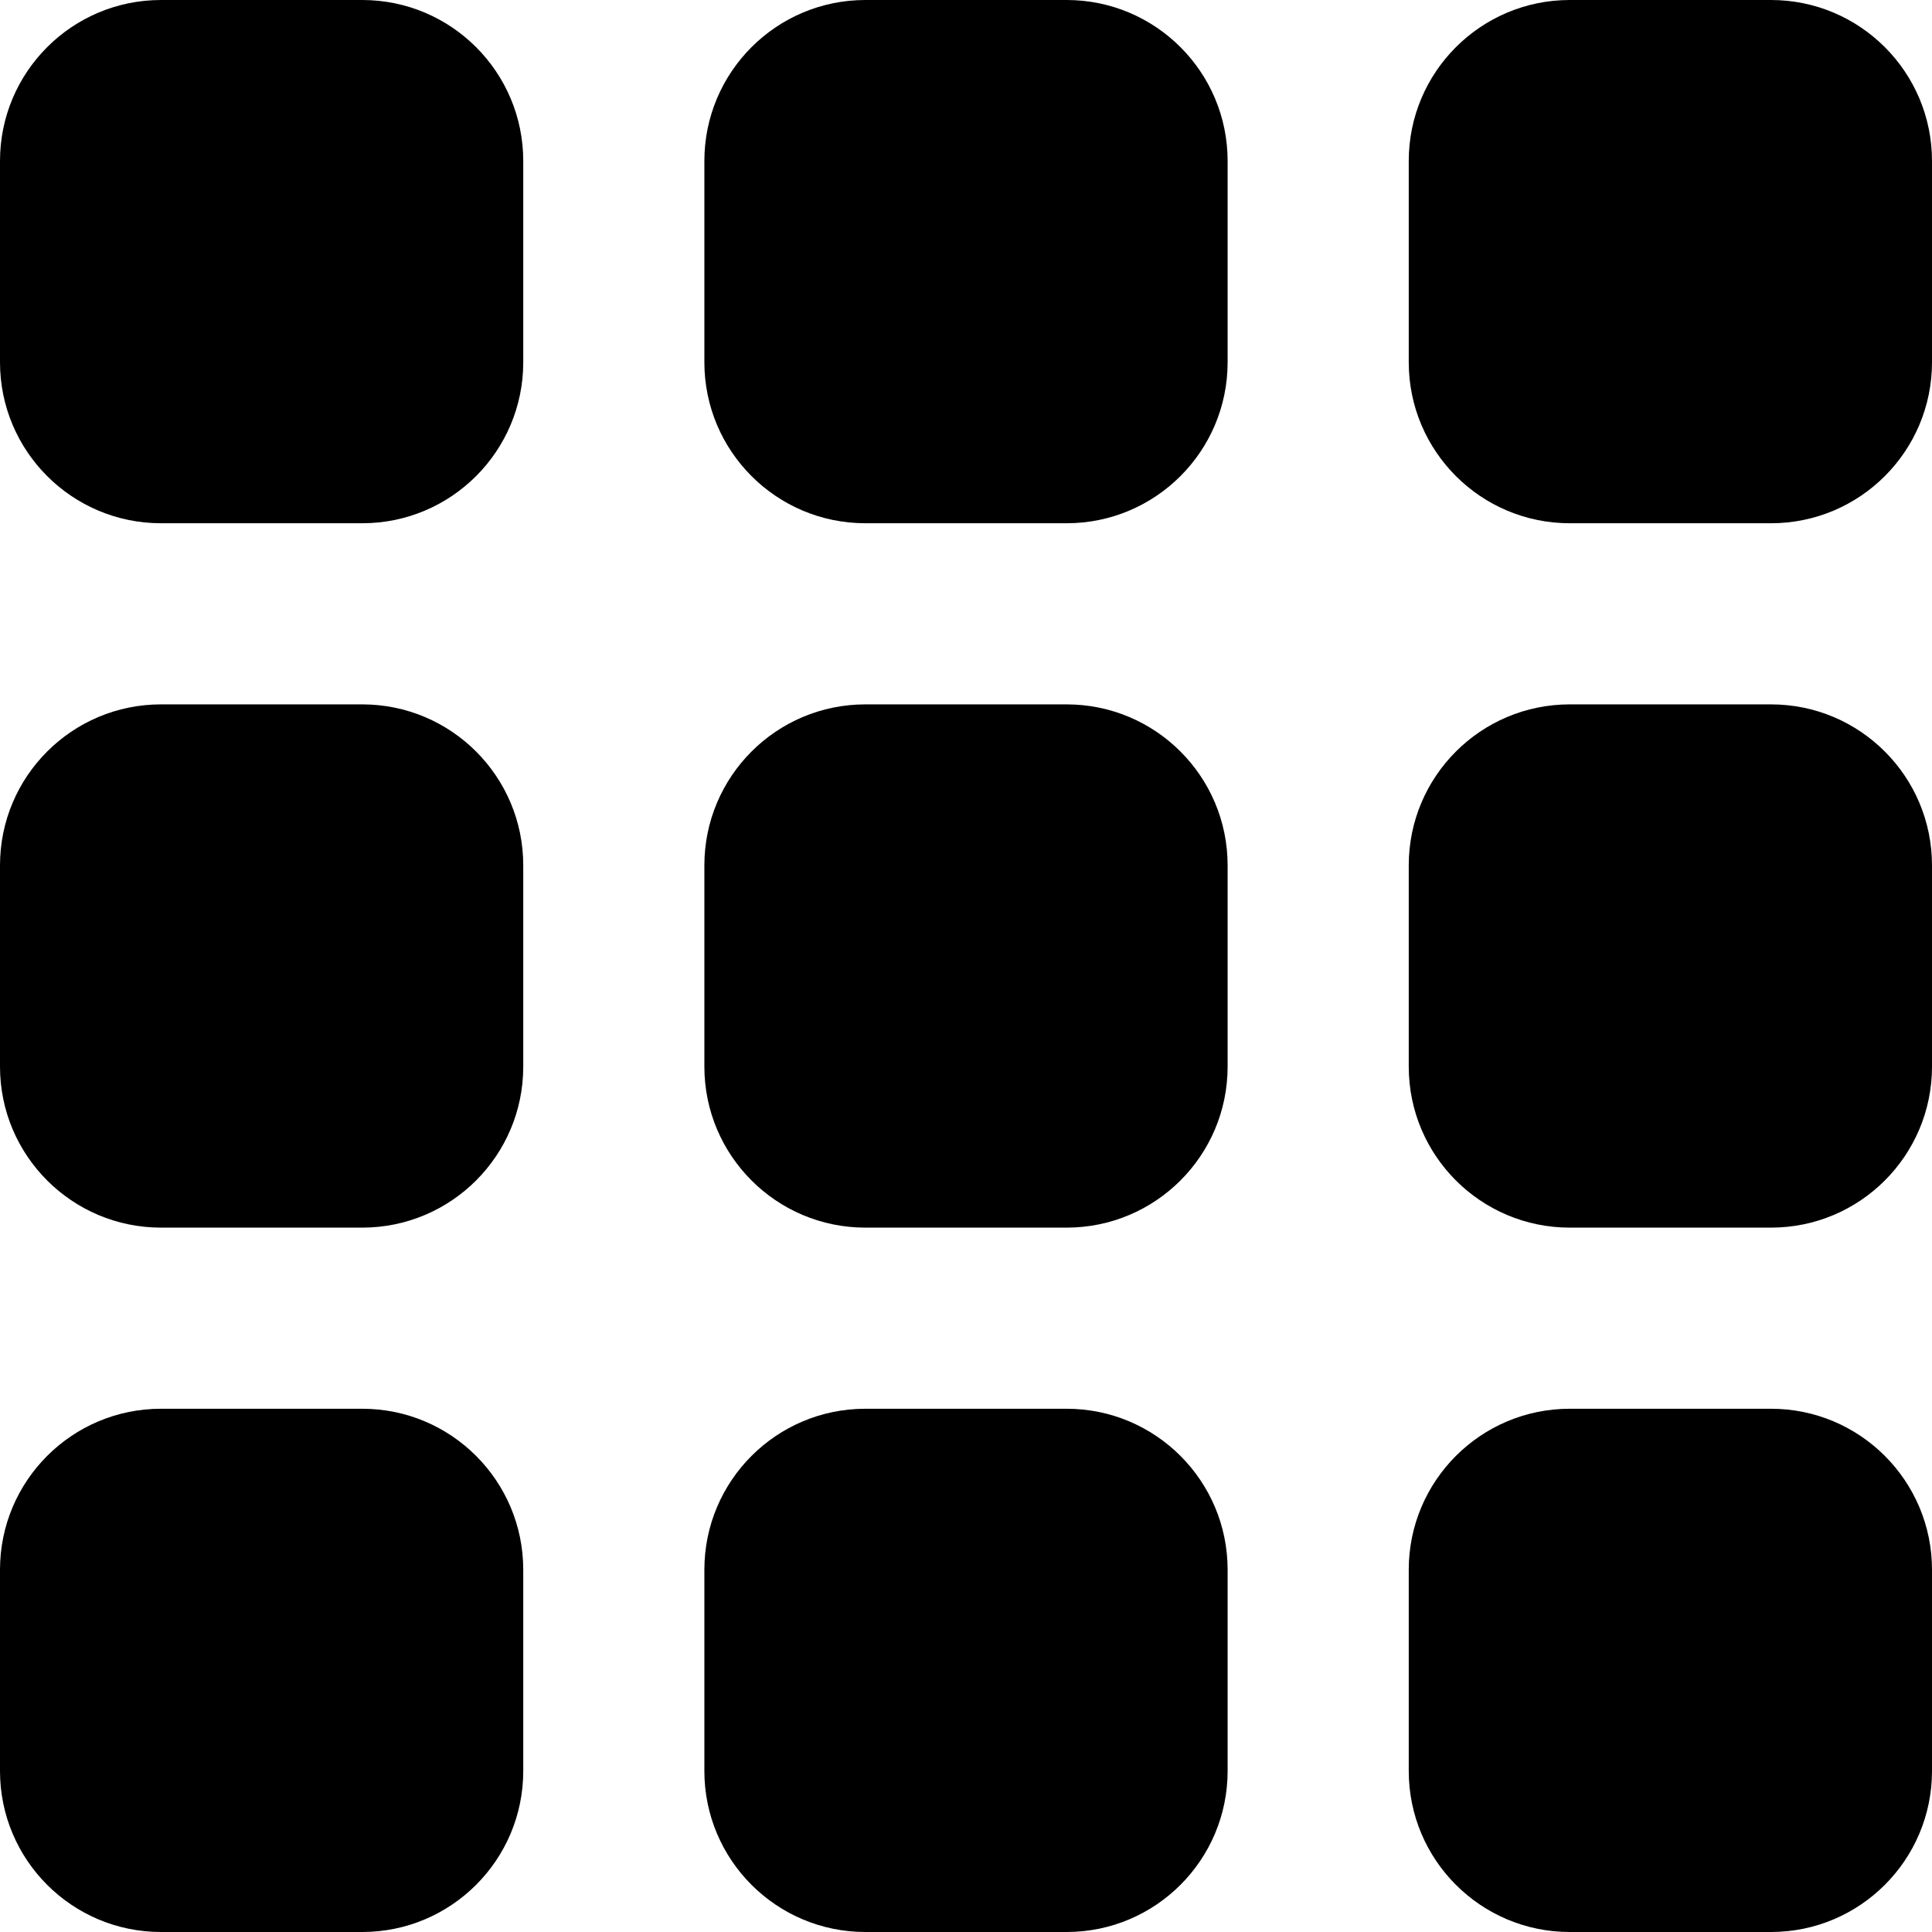
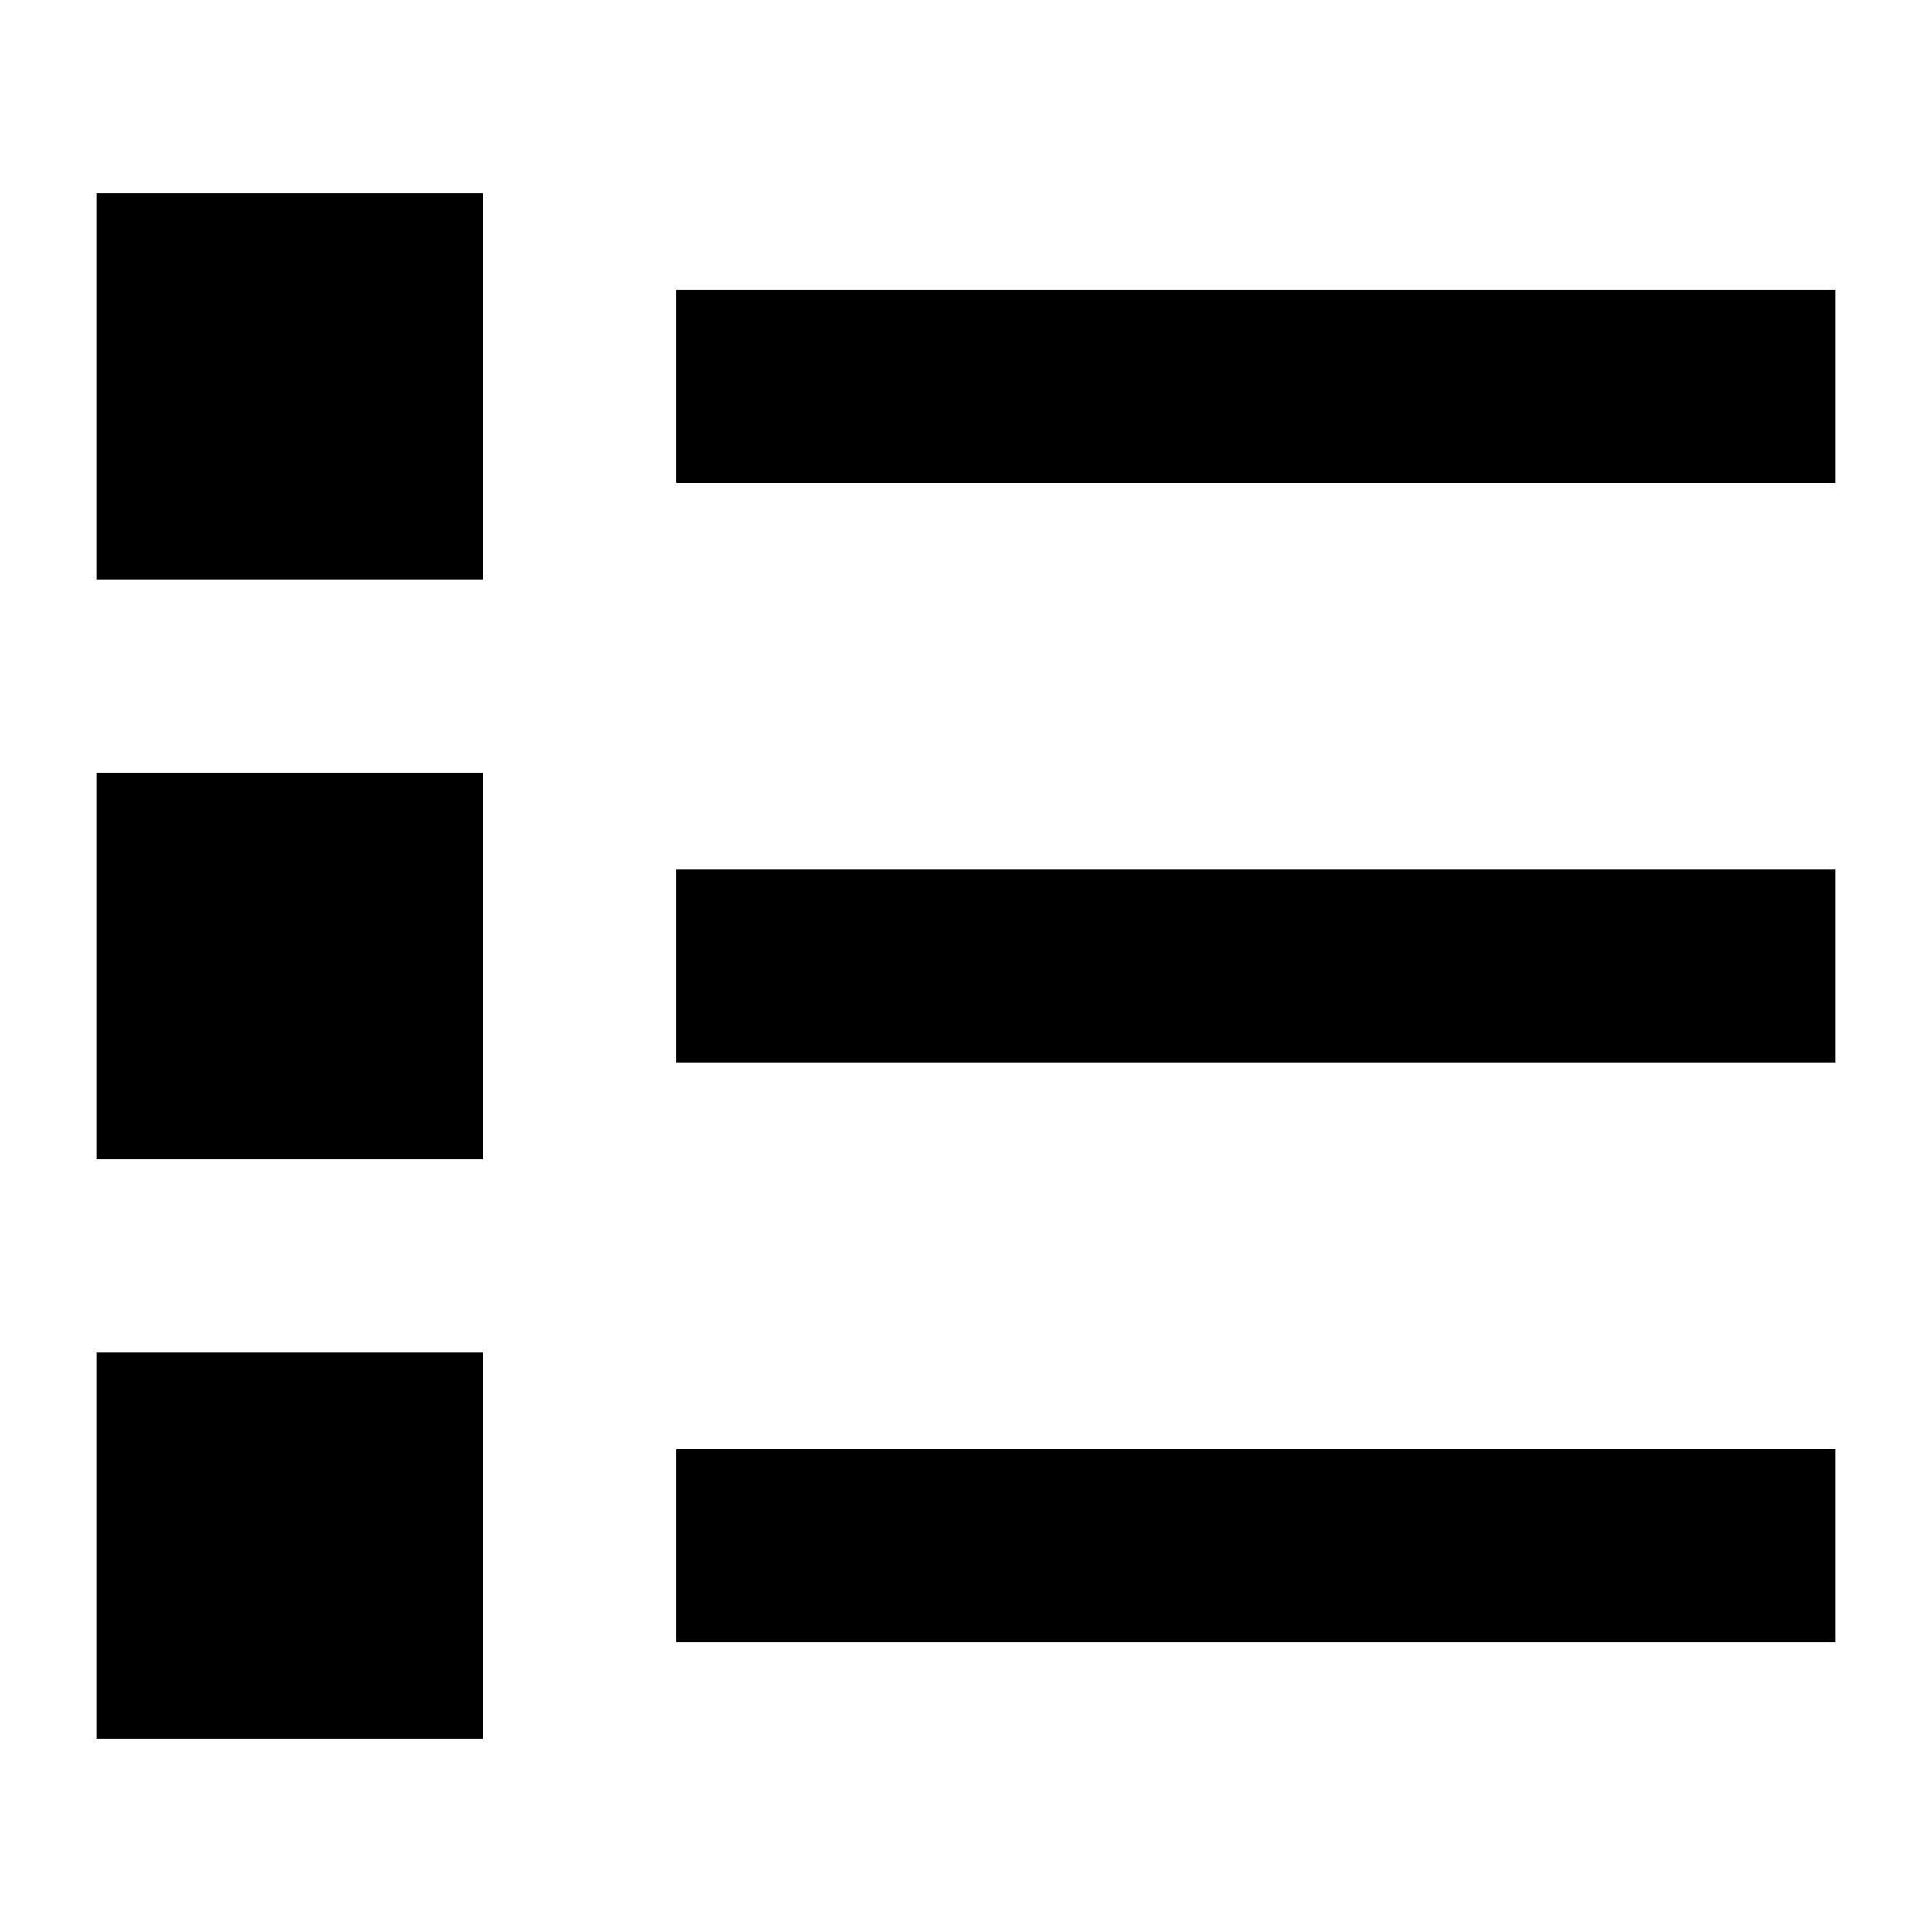
- <svg xmlns="http://www.w3.org/2000/svg" version="1.1" id="Capa_1" x="0px" y="0px" viewBox="0 0 512 512" style="enable-background:new 0 0 512 512;" xml:space="preserve" width="512" height="512">
-   <g>
-     <path d="M42.667,373.333H96c23.564,0,42.667,19.103,42.667,42.667v53.333C138.667,492.898,119.564,512,96,512H42.667   C19.103,512,0,492.898,0,469.333V416C0,392.436,19.103,373.333,42.667,373.333z" />
-     <path d="M416,373.333h53.333C492.898,373.333,512,392.436,512,416v53.333C512,492.898,492.898,512,469.333,512H416   c-23.564,0-42.667-19.102-42.667-42.667V416C373.333,392.436,392.436,373.333,416,373.333z" />
-     <path d="M42.667,186.667H96c23.564,0,42.667,19.103,42.667,42.667v53.333c0,23.564-19.103,42.667-42.667,42.667H42.667   C19.103,325.333,0,306.231,0,282.667v-53.333C0,205.769,19.103,186.667,42.667,186.667z" />
-     <path d="M416,186.667h53.333c23.564,0,42.667,19.103,42.667,42.667v53.333c0,23.564-19.102,42.667-42.667,42.667H416   c-23.564,0-42.667-19.103-42.667-42.667v-53.333C373.333,205.769,392.436,186.667,416,186.667z" />
-     <path d="M42.667,0H96c23.564,0,42.667,19.103,42.667,42.667V96c0,23.564-19.103,42.667-42.667,42.667H42.667   C19.103,138.667,0,119.564,0,96V42.667C0,19.103,19.103,0,42.667,0z" />
-     <path d="M229.333,373.333h53.333c23.564,0,42.667,19.103,42.667,42.667v53.333c0,23.564-19.103,42.667-42.667,42.667h-53.333   c-23.564,0-42.667-19.102-42.667-42.667V416C186.667,392.436,205.769,373.333,229.333,373.333z" />
-     <path d="M229.333,186.667h53.333c23.564,0,42.667,19.103,42.667,42.667v53.333c0,23.564-19.103,42.667-42.667,42.667h-53.333   c-23.564,0-42.667-19.103-42.667-42.667v-53.333C186.667,205.769,205.769,186.667,229.333,186.667z" />
-     <path d="M229.333,0h53.333c23.564,0,42.667,19.103,42.667,42.667V96c0,23.564-19.103,42.667-42.667,42.667h-53.333   c-23.564,0-42.667-19.103-42.667-42.667V42.667C186.667,19.103,205.769,0,229.333,0z" />
-     <path d="M416,0h53.333C492.898,0,512,19.103,512,42.667V96c0,23.564-19.102,42.667-42.667,42.667H416   c-23.564,0-42.667-19.103-42.667-42.667V42.667C373.333,19.103,392.436,0,416,0z" />
-   </g>
+ <svg xmlns="http://www.w3.org/2000/svg" version="1.1" id="mdi-format-list-bulleted-square" width="240" height="240" viewBox="2 2 20 20">
+   <path d="M3,4H7V8H3V4M9,5V7H21V5H9M3,10H7V14H3V10M9,11V13H21V11H9M3,16H7V20H3V16M9,17V19H21V17H9" />
</svg>
